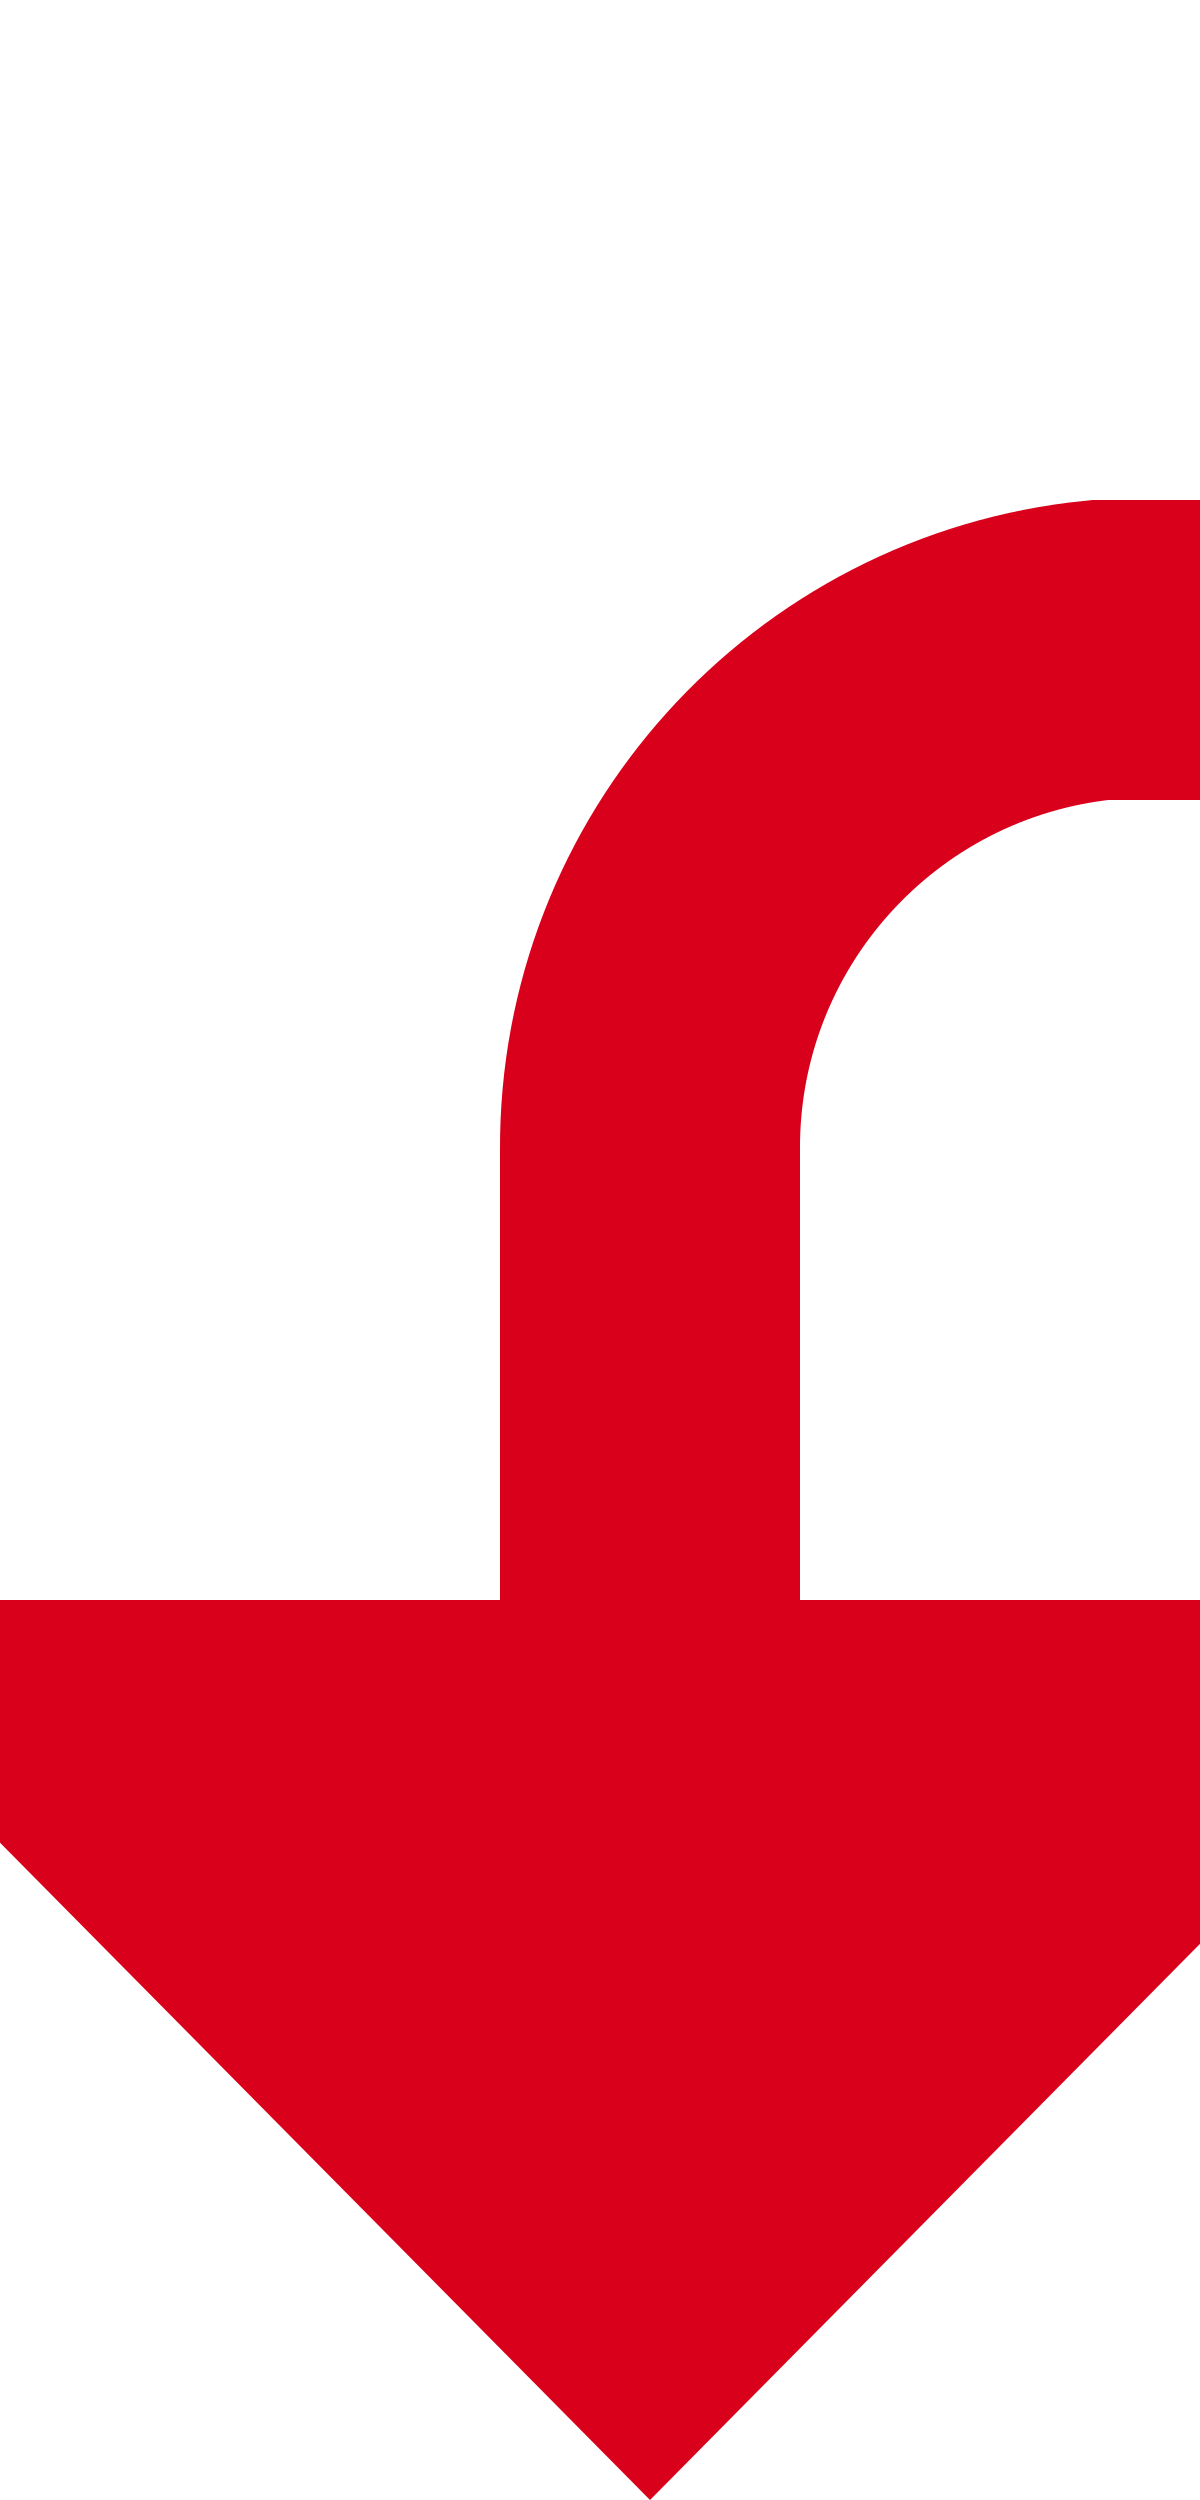
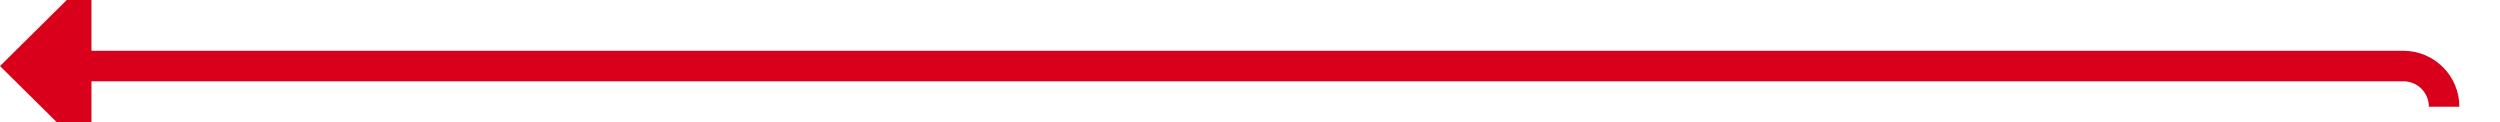
- <svg xmlns="http://www.w3.org/2000/svg" version="1.1" width="12px" height="25px" preserveAspectRatio="xMidYMin meet" viewBox="902 1183  10 25">
-   <path d="M 1274 1189.5  L 912 1189.5  A 5 5 0 0 0 907.5 1194.5 L 907.5 1201  " stroke-width="3" stroke="#d9001b" fill="none" />
-   <path d="M 898.6 1199  L 907.5 1208  L 916.4 1199  L 898.6 1199  Z " fill-rule="nonzero" fill="#d9001b" stroke="none" />
+ <svg xmlns="http://www.w3.org/2000/svg" version="1.1" width="246px" height="12px" preserveAspectRatio="xMinYMid meet" viewBox="682 621  246 10">
+   <path d="M 922.5 630.5  A 4 4 0 0 0 918.5 626.5 L 689 626.5  " stroke-width="3" stroke="#d9001b" fill="none" />
+   <path d="M 691 617.6  L 682 626.5  L 691 635.4  L 691 617.6  Z " fill-rule="nonzero" fill="#d9001b" stroke="none" />
</svg>
